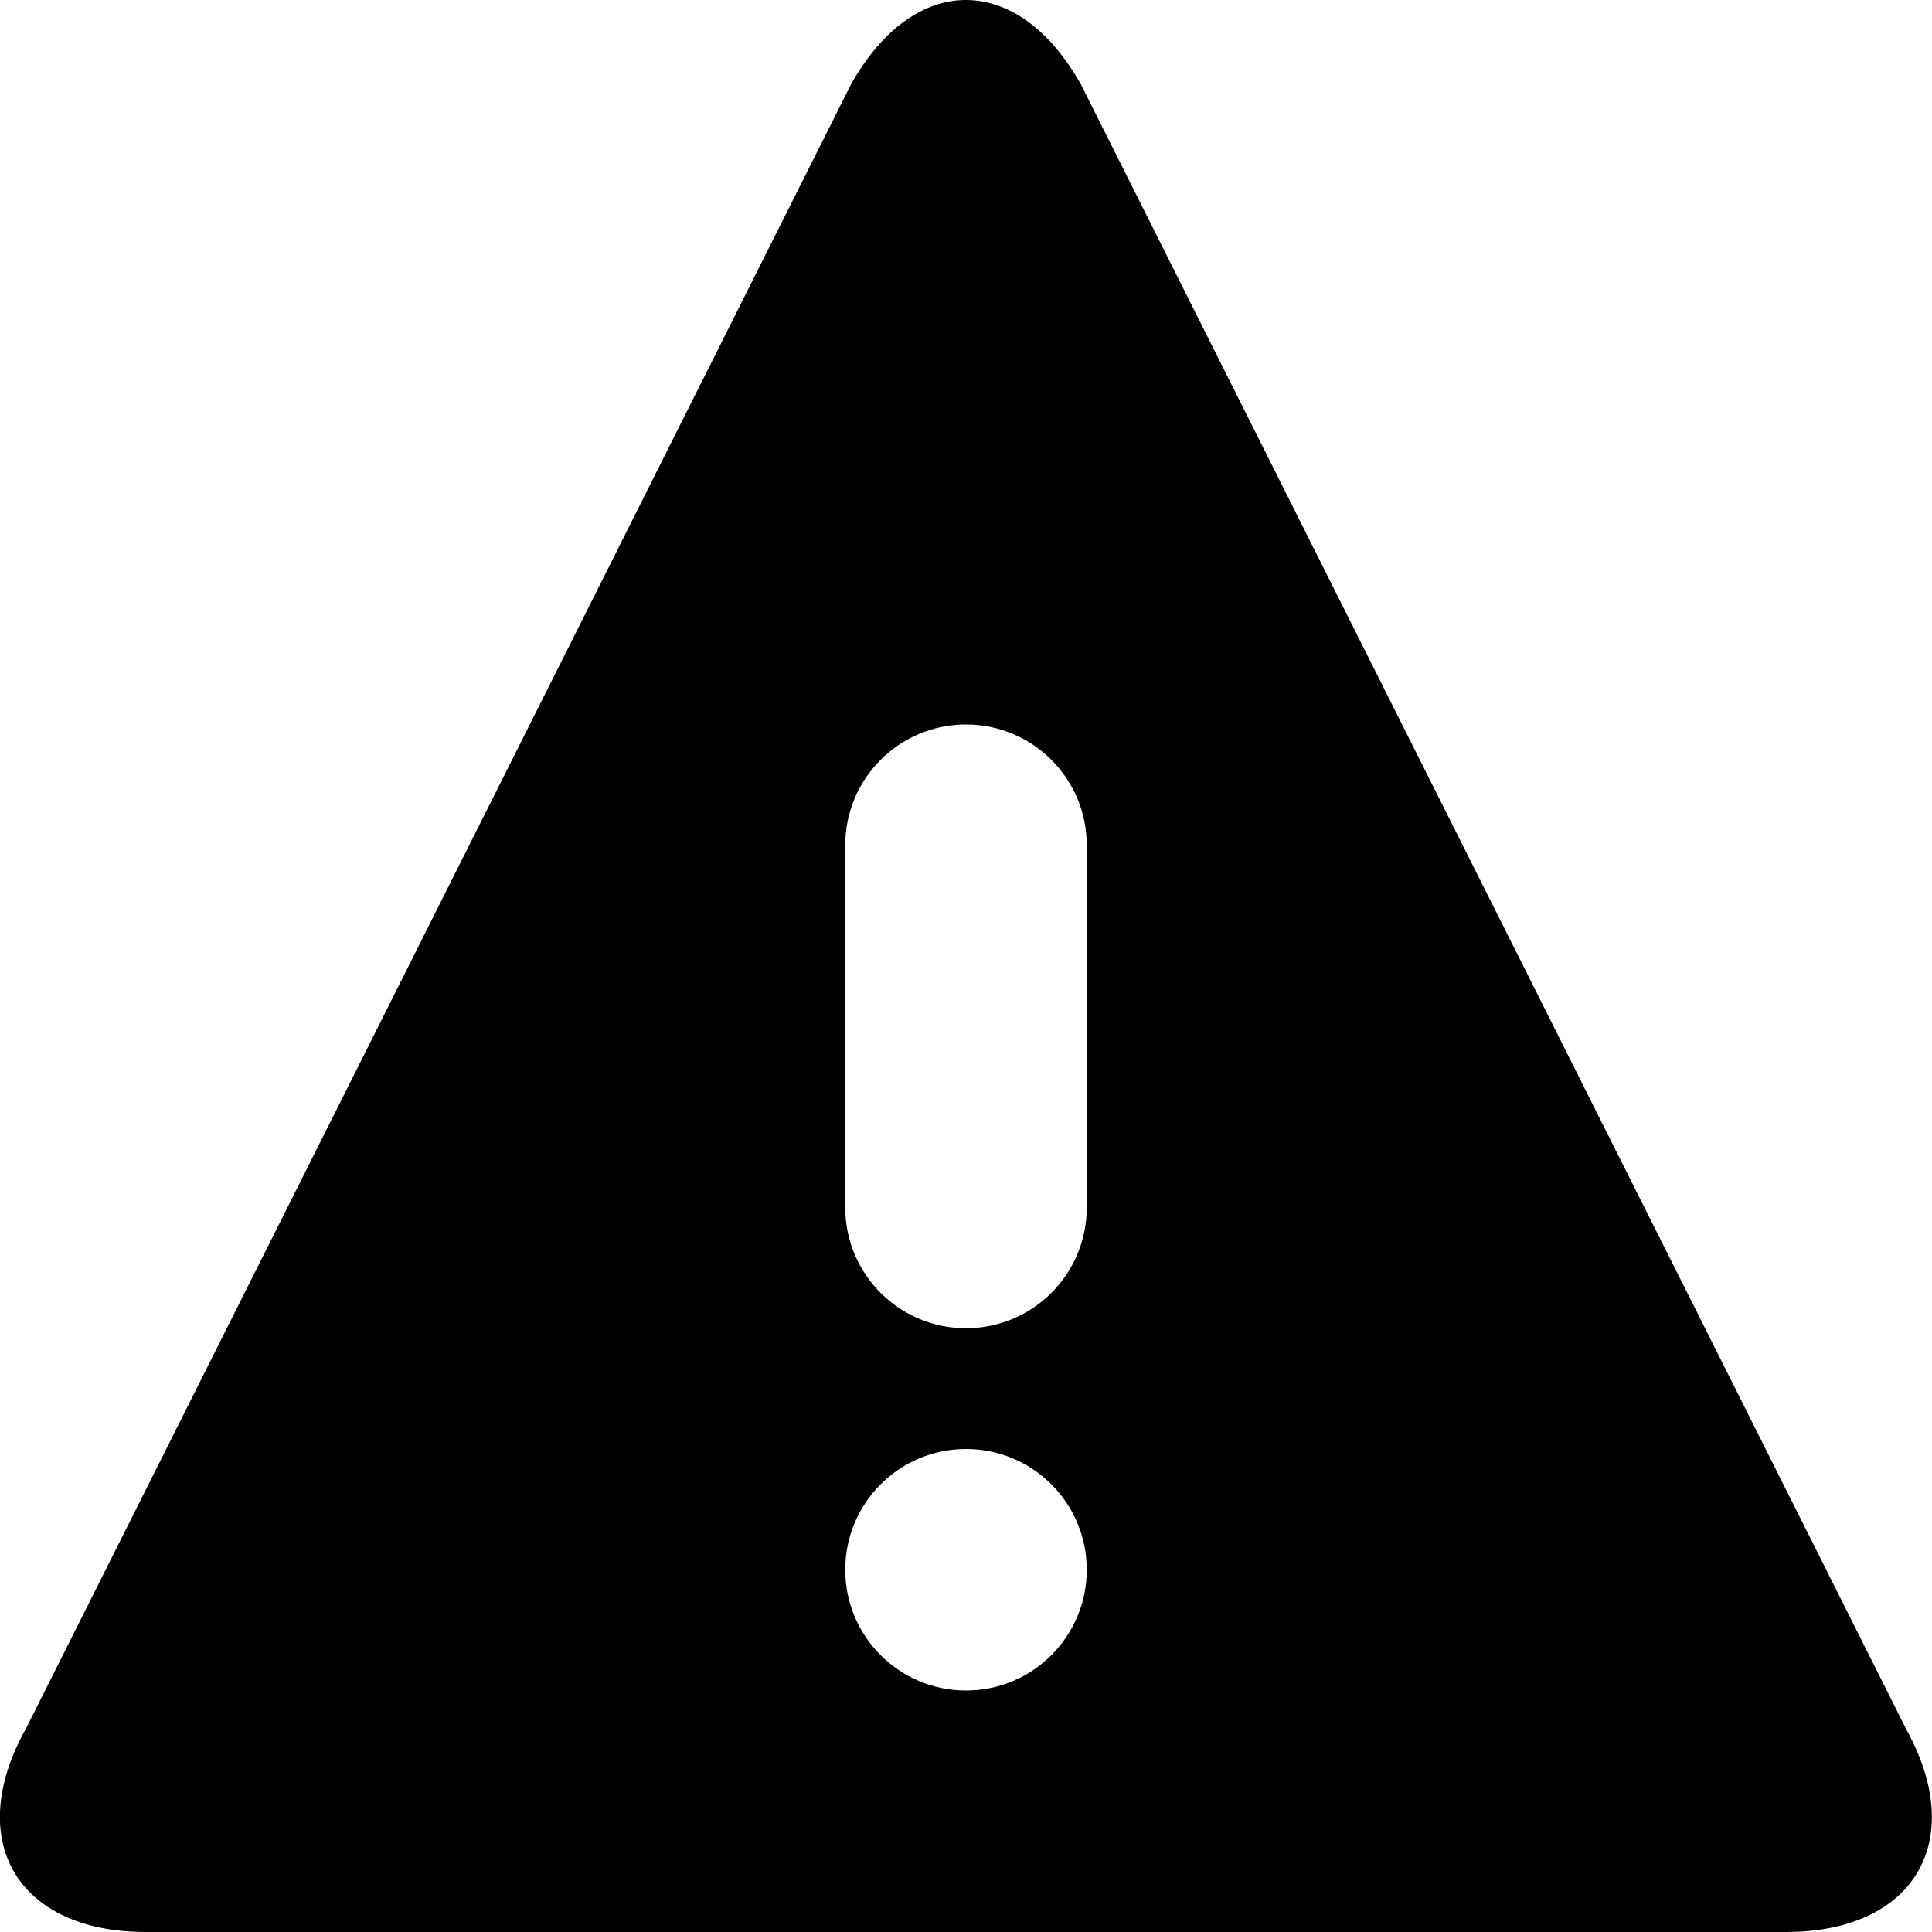
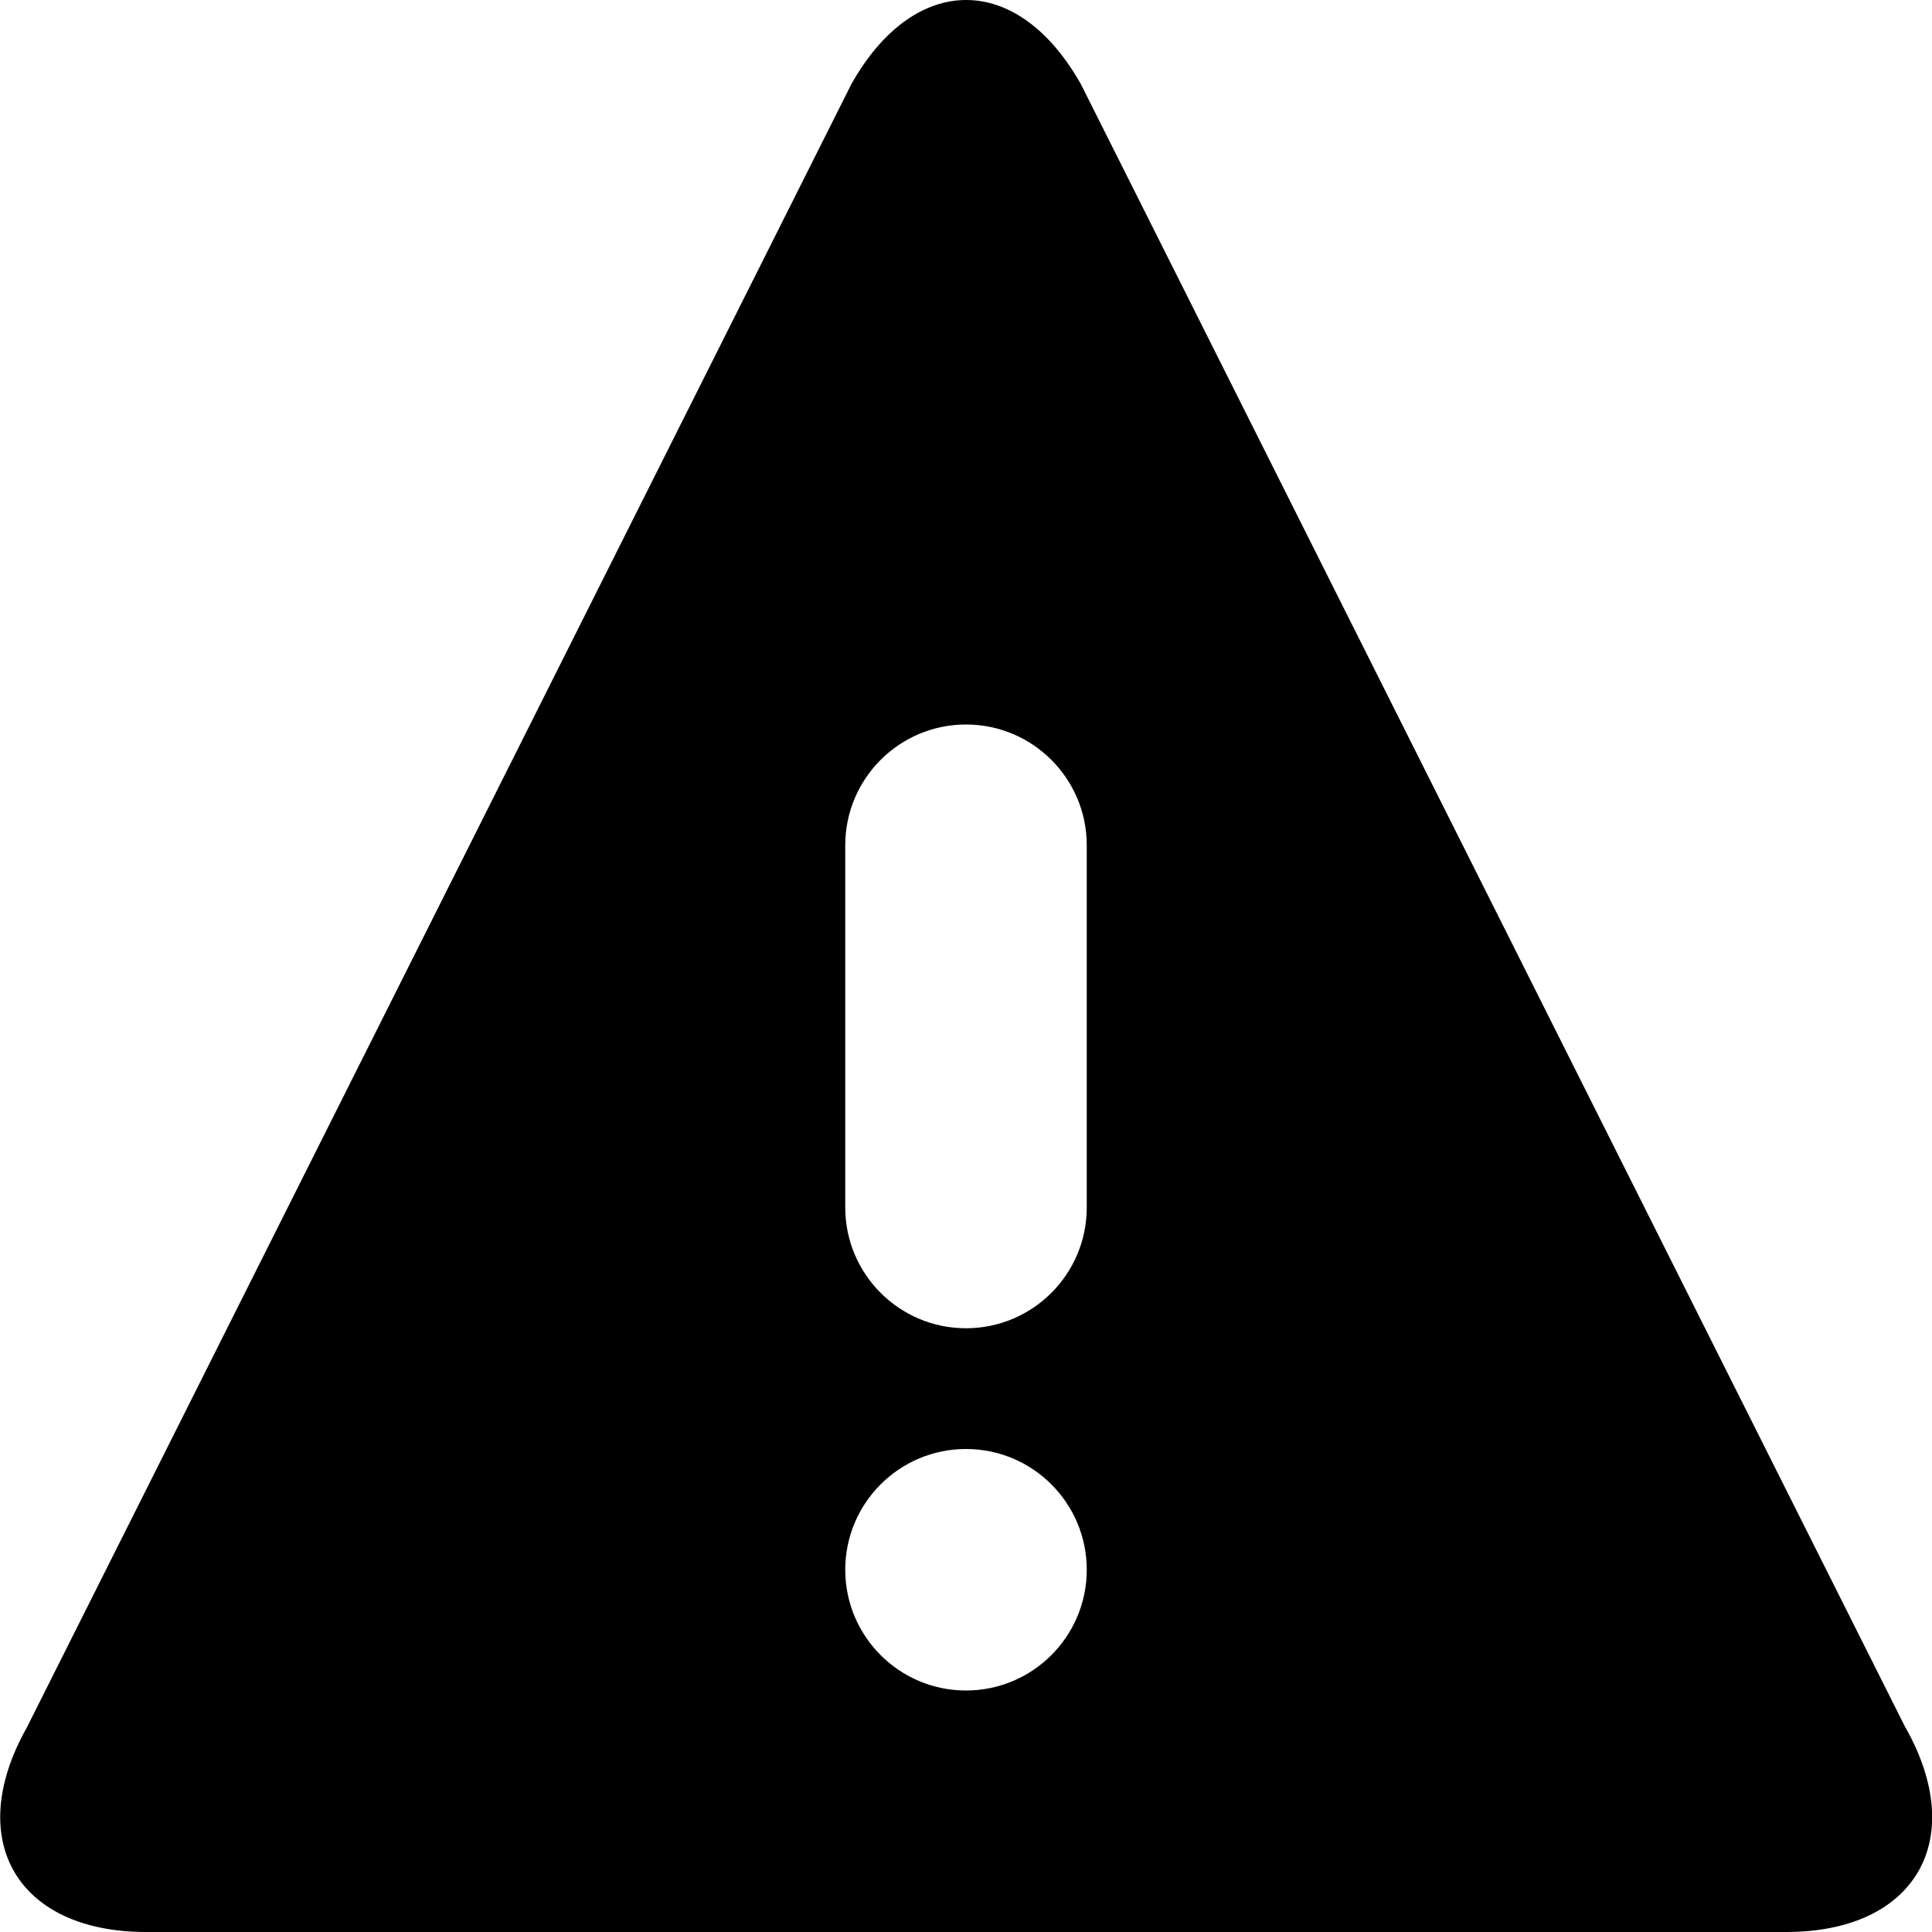
- <svg xmlns="http://www.w3.org/2000/svg" version="1.1" width="32" height="32" viewBox="0 0 32 32">
-   <path d="M31.561 28.617v0l-13.659-27.222c-0.523-0.93-1.213-1.395-1.903-1.395s-1.379 0.465-1.903 1.395l-13.659 27.222c-1.046 1.86-0.156 3.383 1.978 3.383h27.166c2.134 0 3.025-1.522 1.978-3.383zM16 28c-1.105 0-2-0.895-2-2s0.895-2 2-2c1.105 0 2 0.895 2 2s-0.895 2-2 2zM18 20c0 1.105-0.895 2-2 2s-2-0.895-2-2v-6c0-1.105 0.895-2 2-2s2 0.895 2 2v6z" />
+ <svg xmlns="http://www.w3.org/2000/svg" version="1.1" width="16" height="16" viewBox="0 0 16 16">
+   <path d="M15.781 14.309v0l-6.829-13.611c-0.262-0.465-0.606-0.698-0.951-0.698s-0.69 0.233-0.951 0.698l-6.829 13.611c-0.523 0.93-0.078 1.691 0.989 1.691h13.583c1.067 0 1.512-0.761 0.989-1.691zM8 14c-0.552 0-1-0.448-1-1s0.448-1 1-1c0.552 0 1 0.448 1 1s-0.448 1-1 1zM9 10c0 0.552-0.448 1-1 1s-1-0.448-1-1v-3c0-0.552 0.448-1 1-1s1 0.448 1 1v3z" />
</svg>
